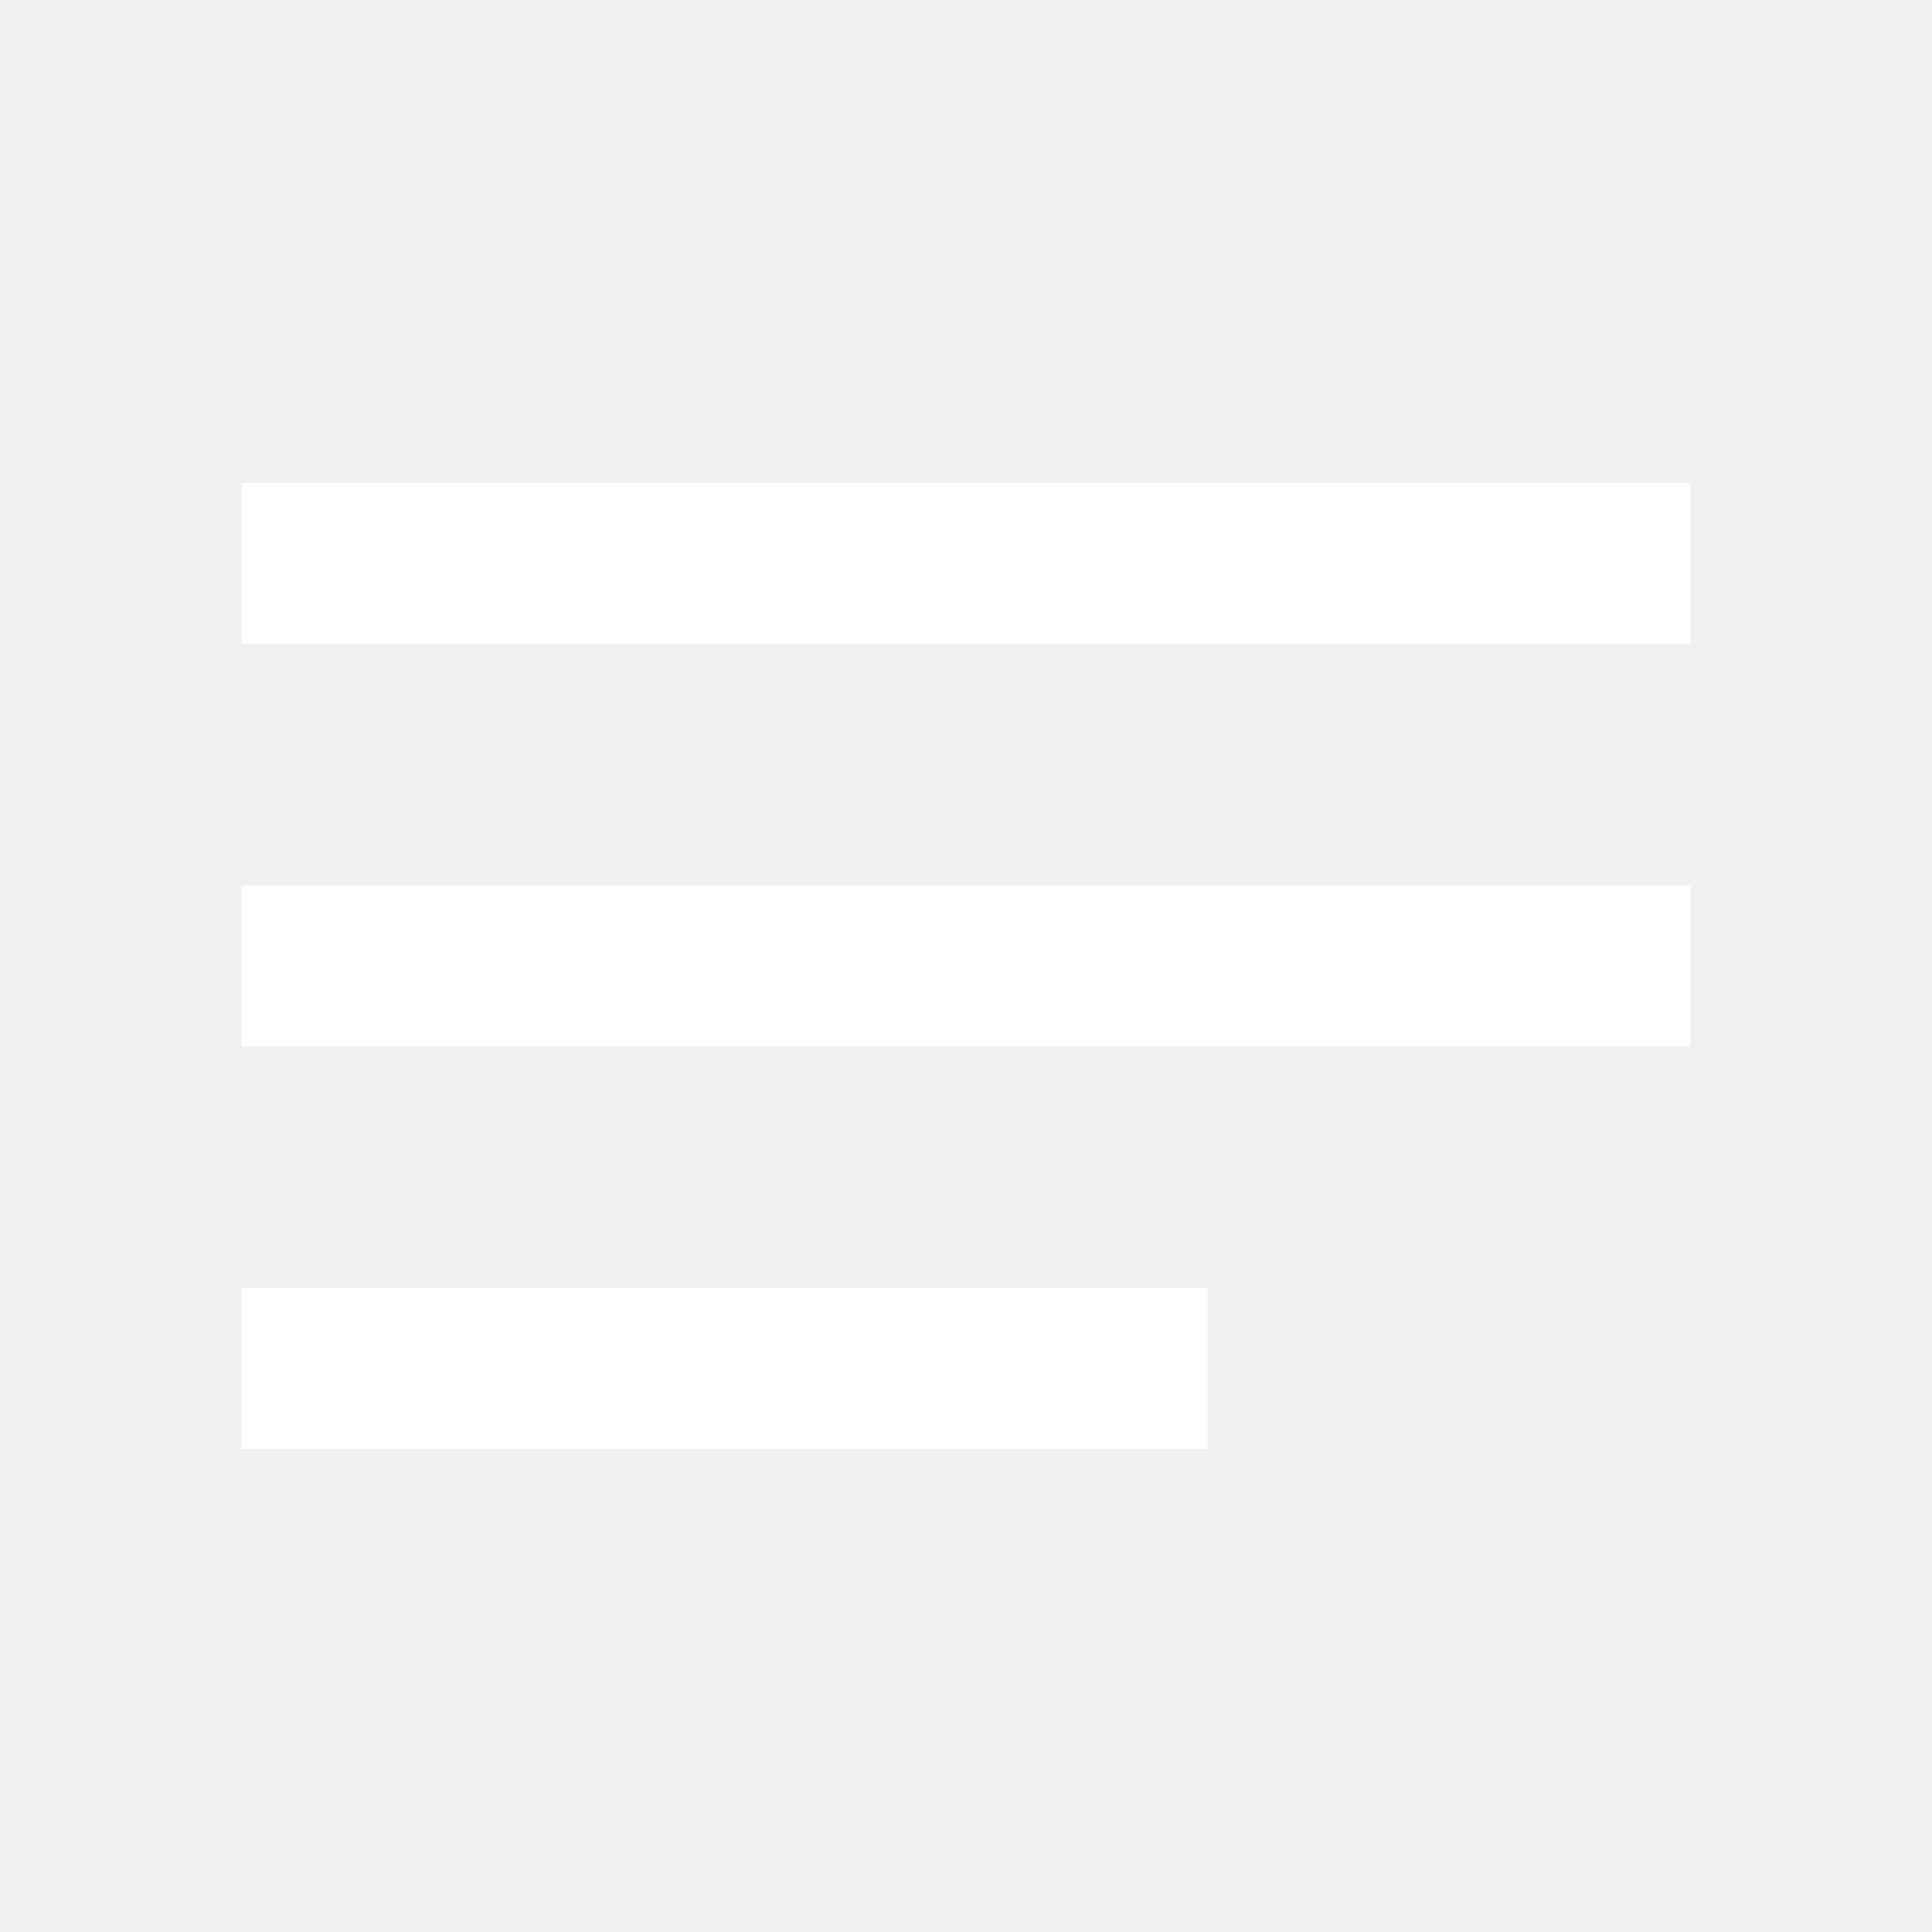
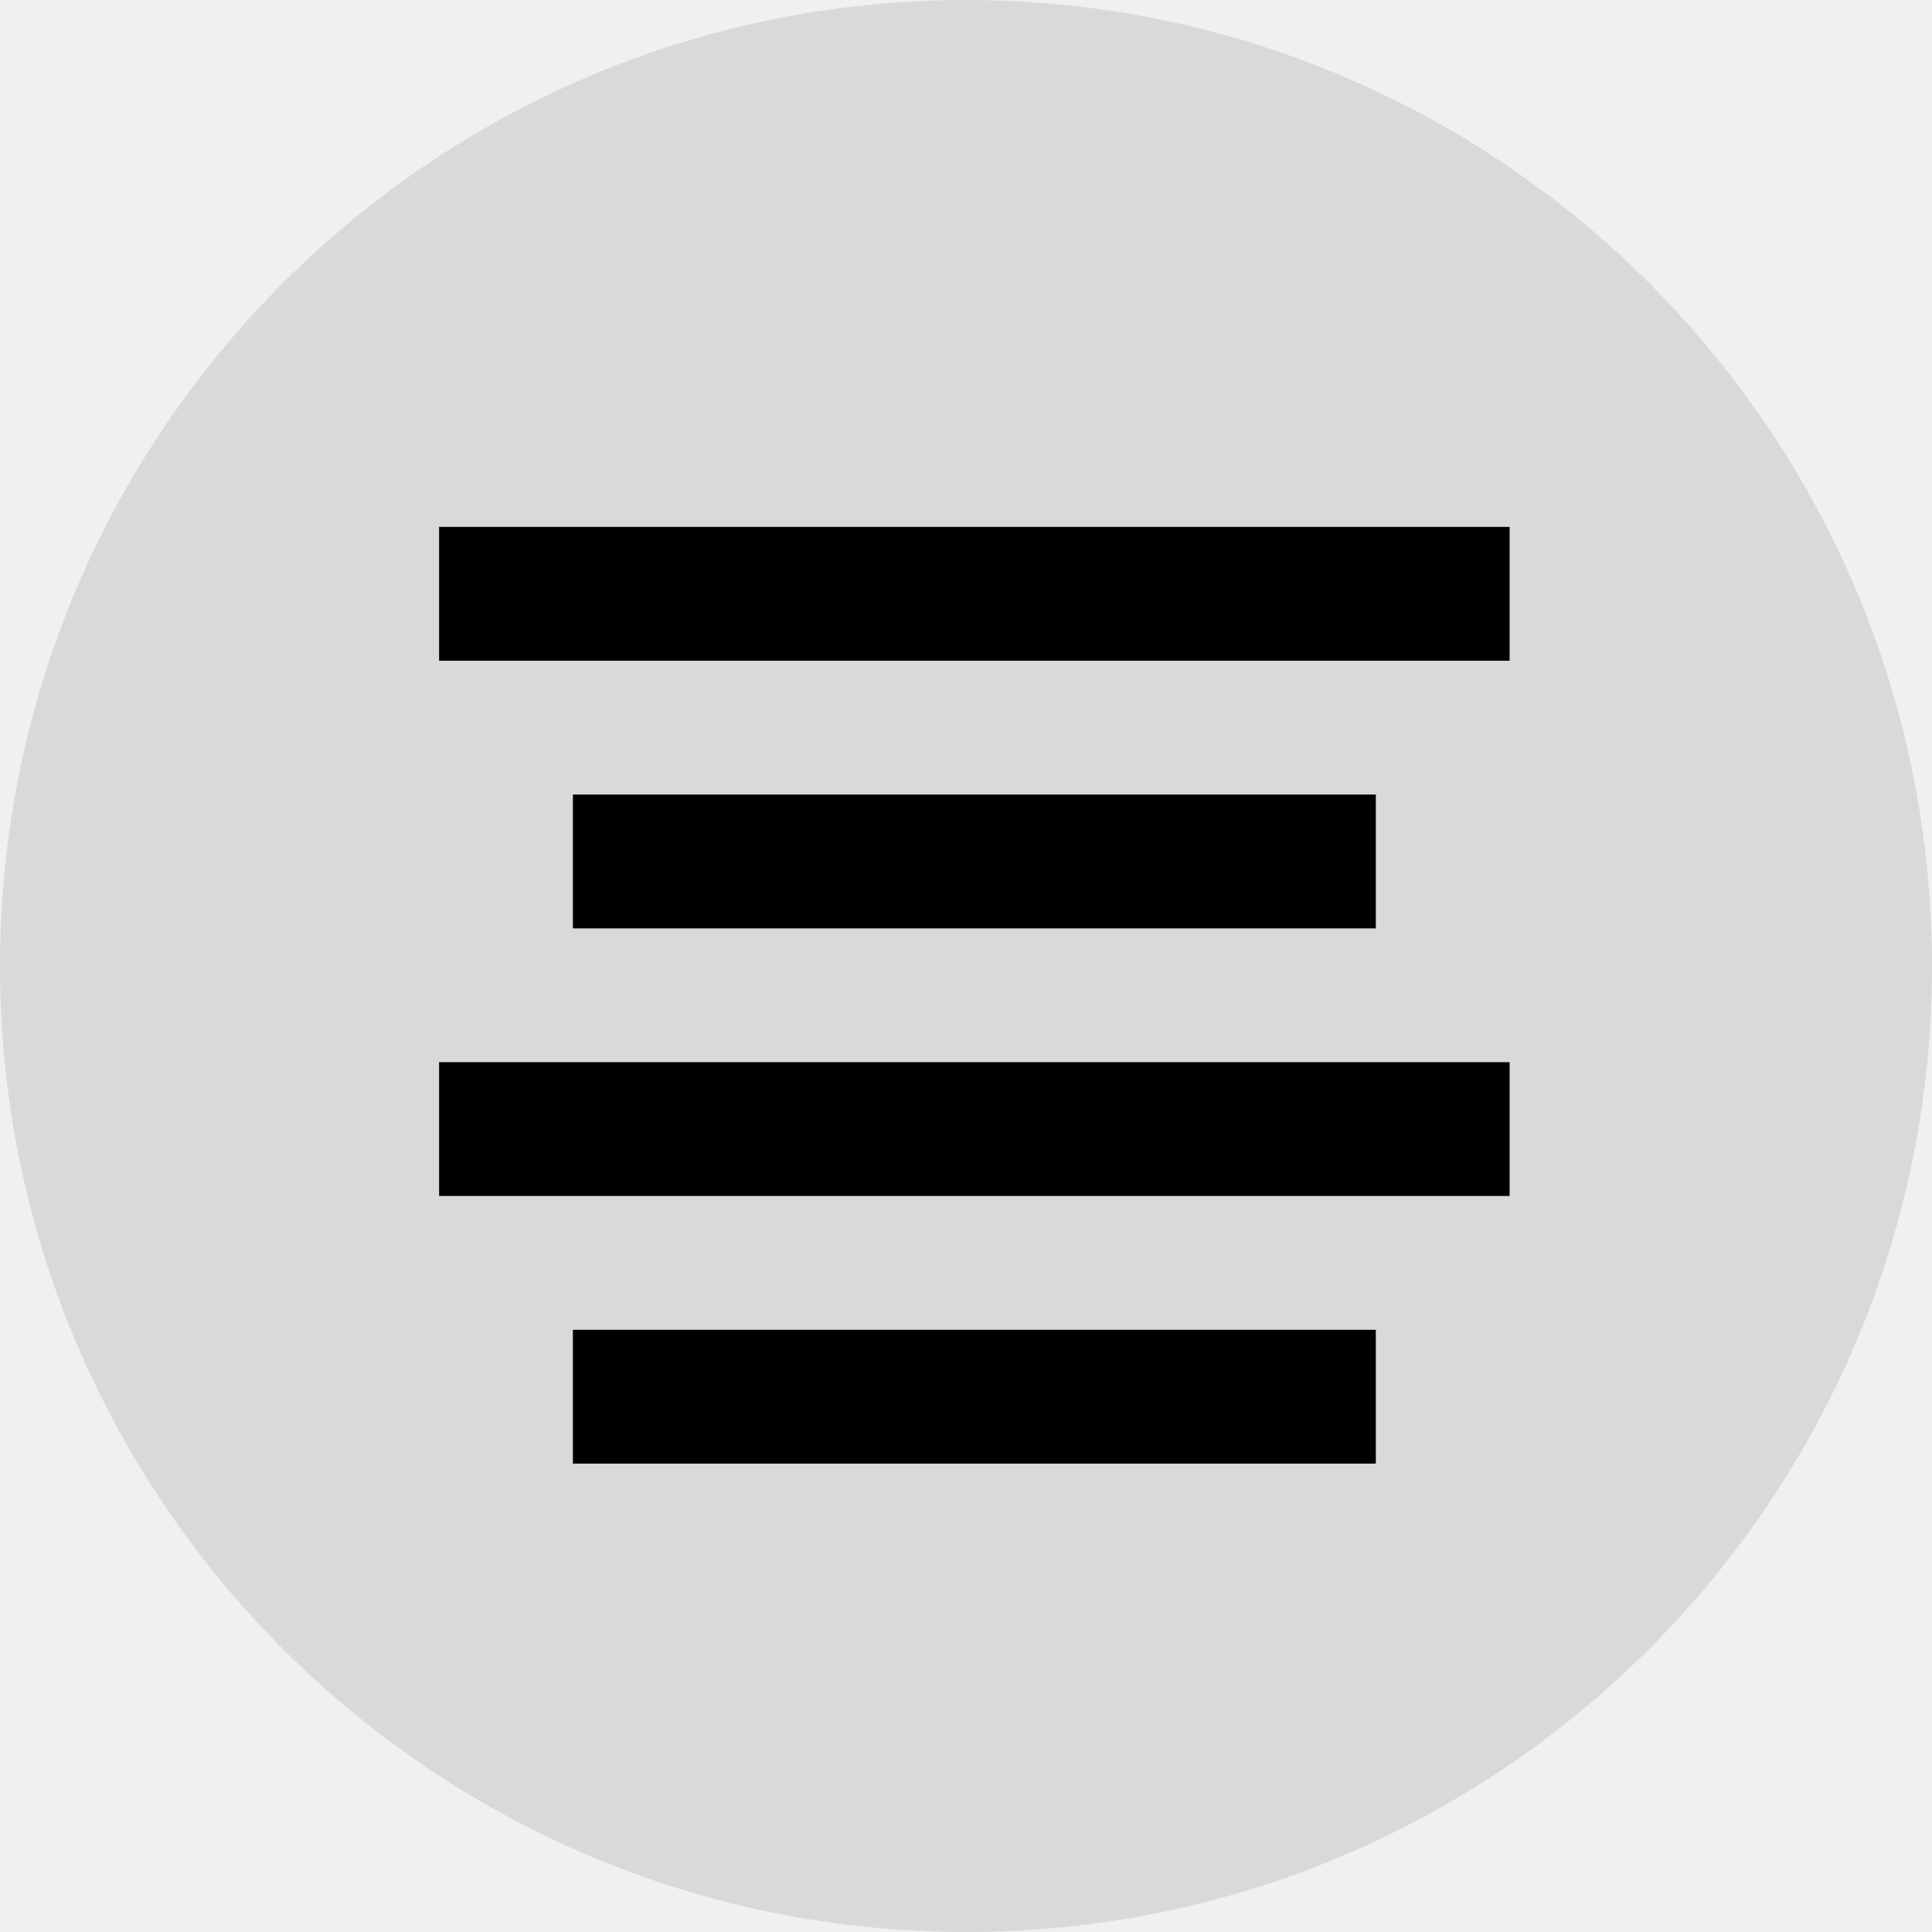
- <svg xmlns="http://www.w3.org/2000/svg" width="30" height="30" viewBox="0 0 30 30" fill="none">
-   <g clip-path="url(#clip0_318_30)">
-     <path d="M3.75 22.5H18.75V20H3.75V22.5ZM3.75 7.5V10H26.25V7.5H3.75ZM3.75 16.25H26.25V13.75H3.75V16.25Z" fill="white" />
-   </g>
-   <defs>
-     <clipPath id="clip0_318_30">
-       <rect width="30" height="30" fill="white" />
-     </clipPath>
-   </defs>
+ <svg xmlns="http://www.w3.org/2000/svg" width="32" height="32" viewBox="0 0 32 32" fill="none">
+   <circle cx="16" cy="16" r="16" fill="#D9D9D9" />
+   <path d="M7.273 8.727V10.944H25.004V8.727H7.273ZM9.489 13.16V15.377H22.788V13.16H9.489ZM7.273 17.593V19.809H25.004V17.593H7.273ZM9.489 22.026V24.242H22.788V22.026H9.489Z" fill="black" />
</svg>
